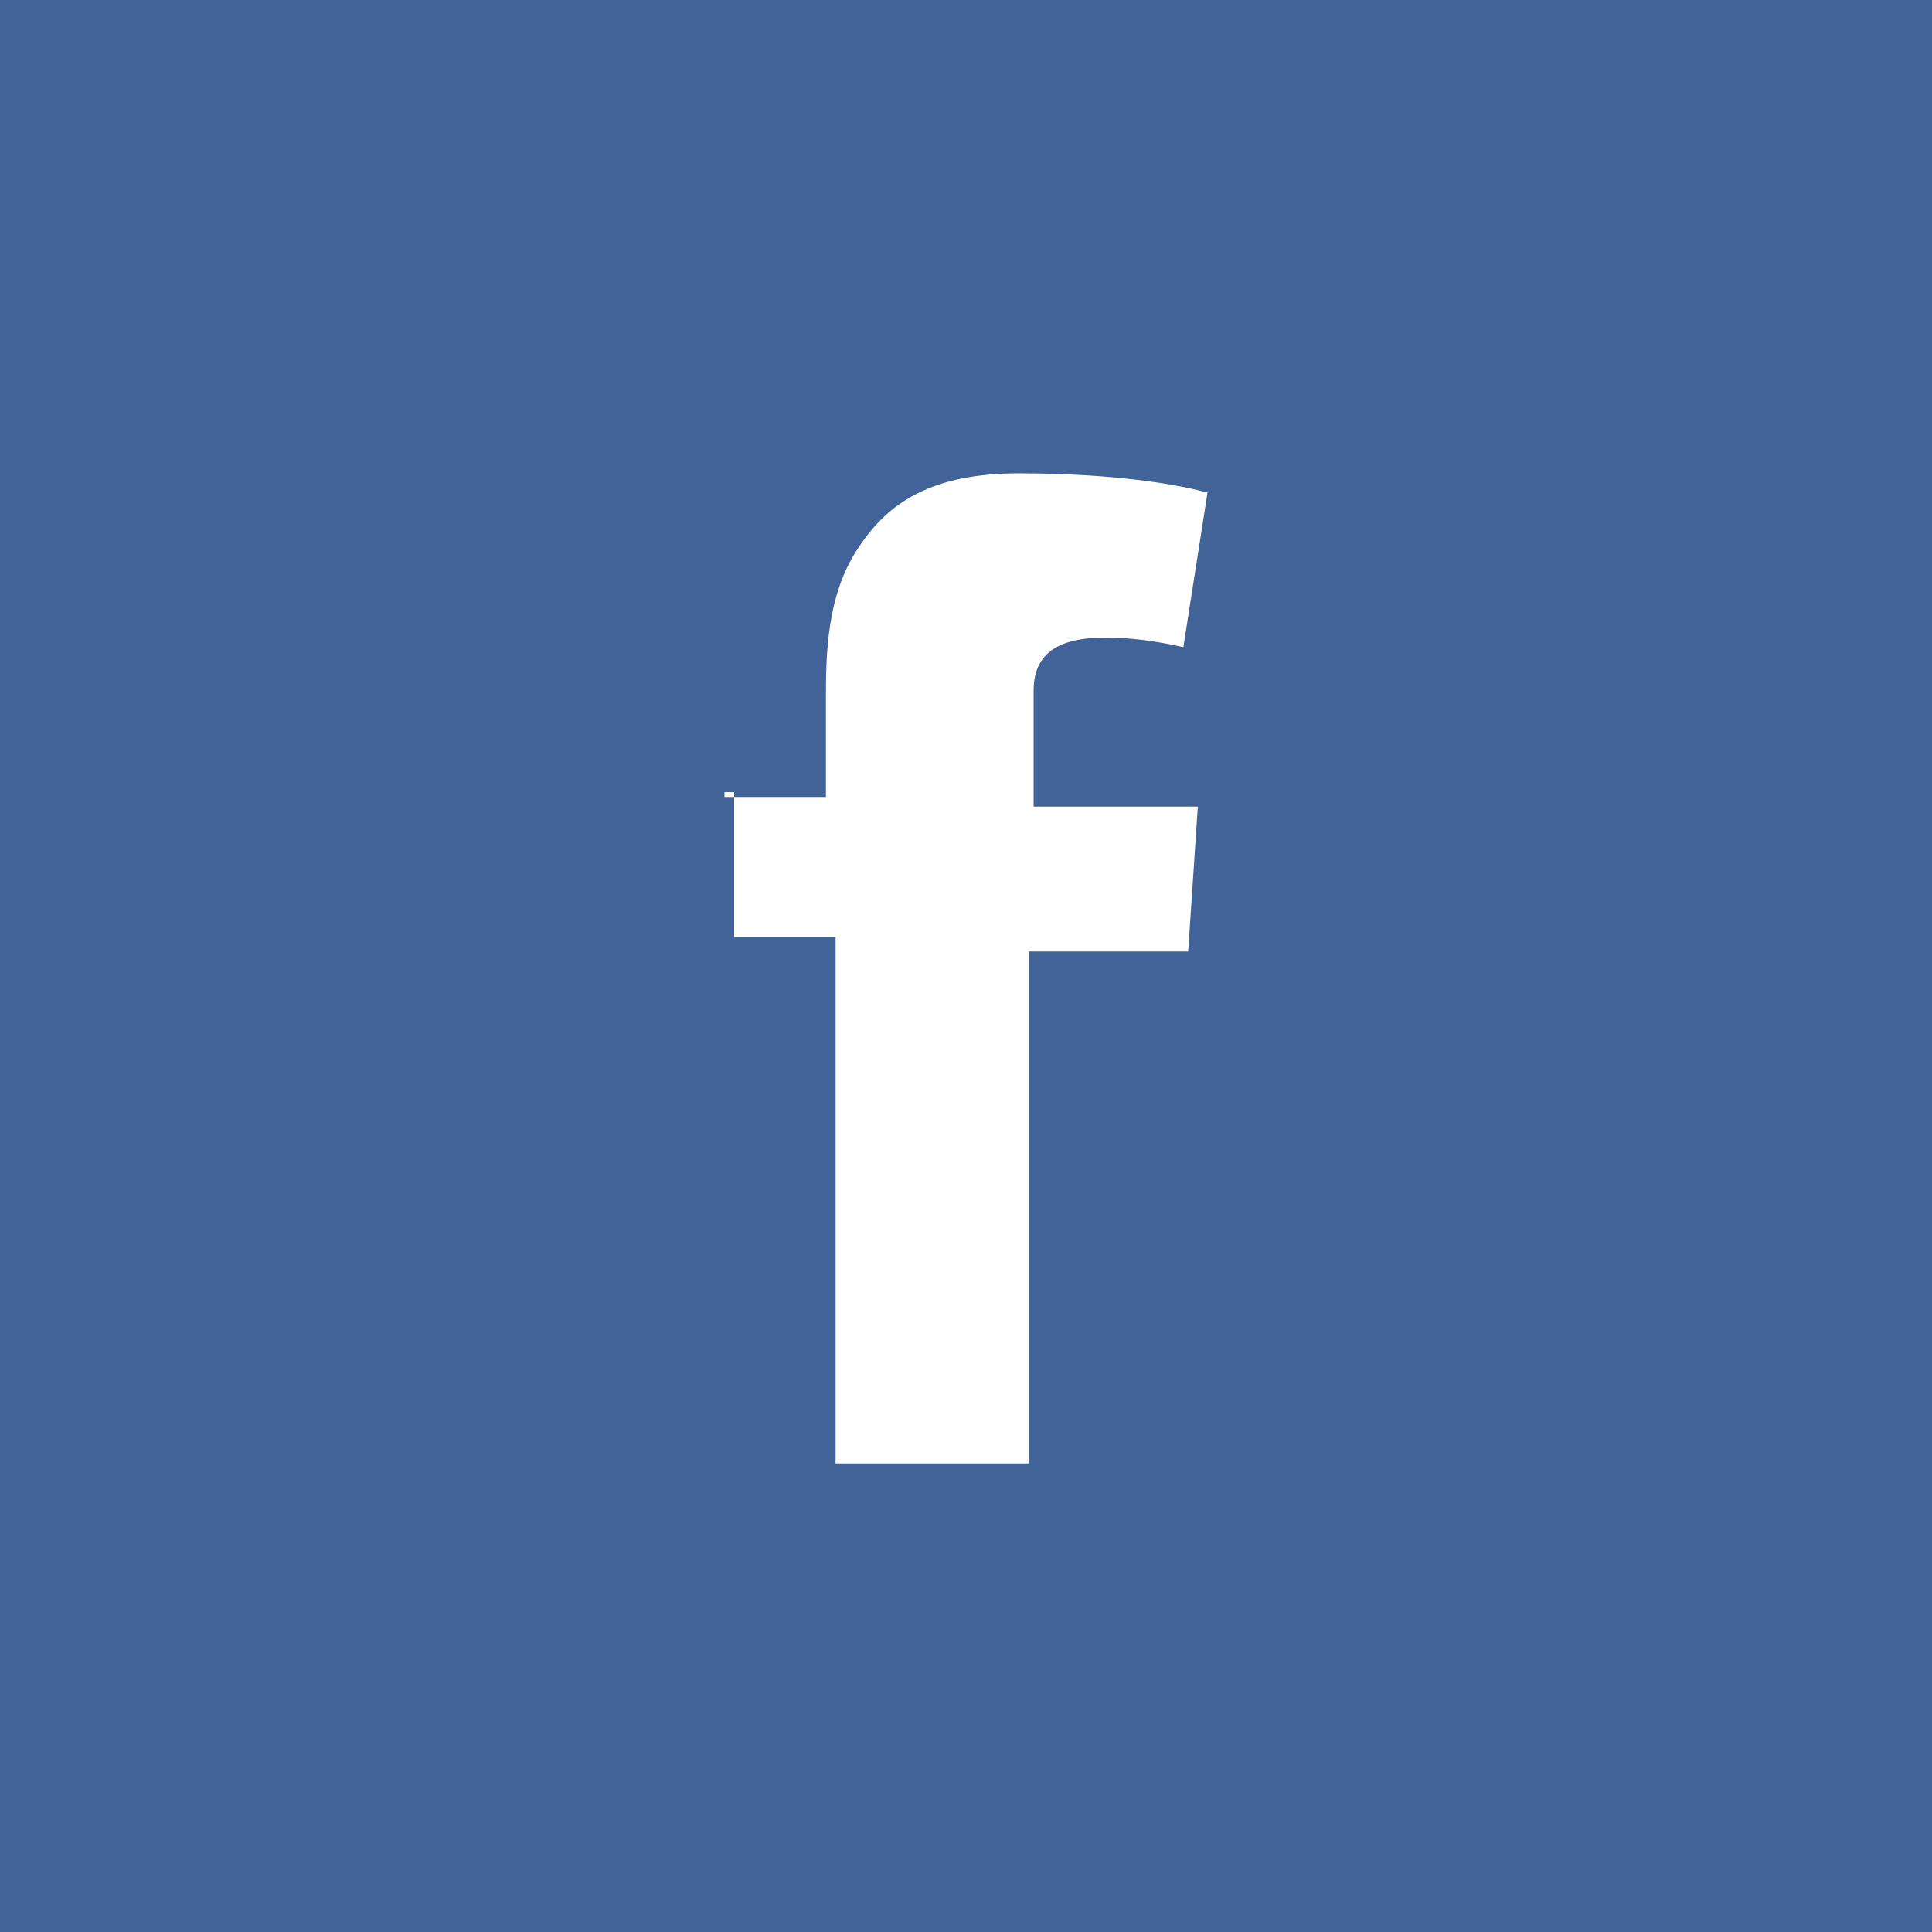
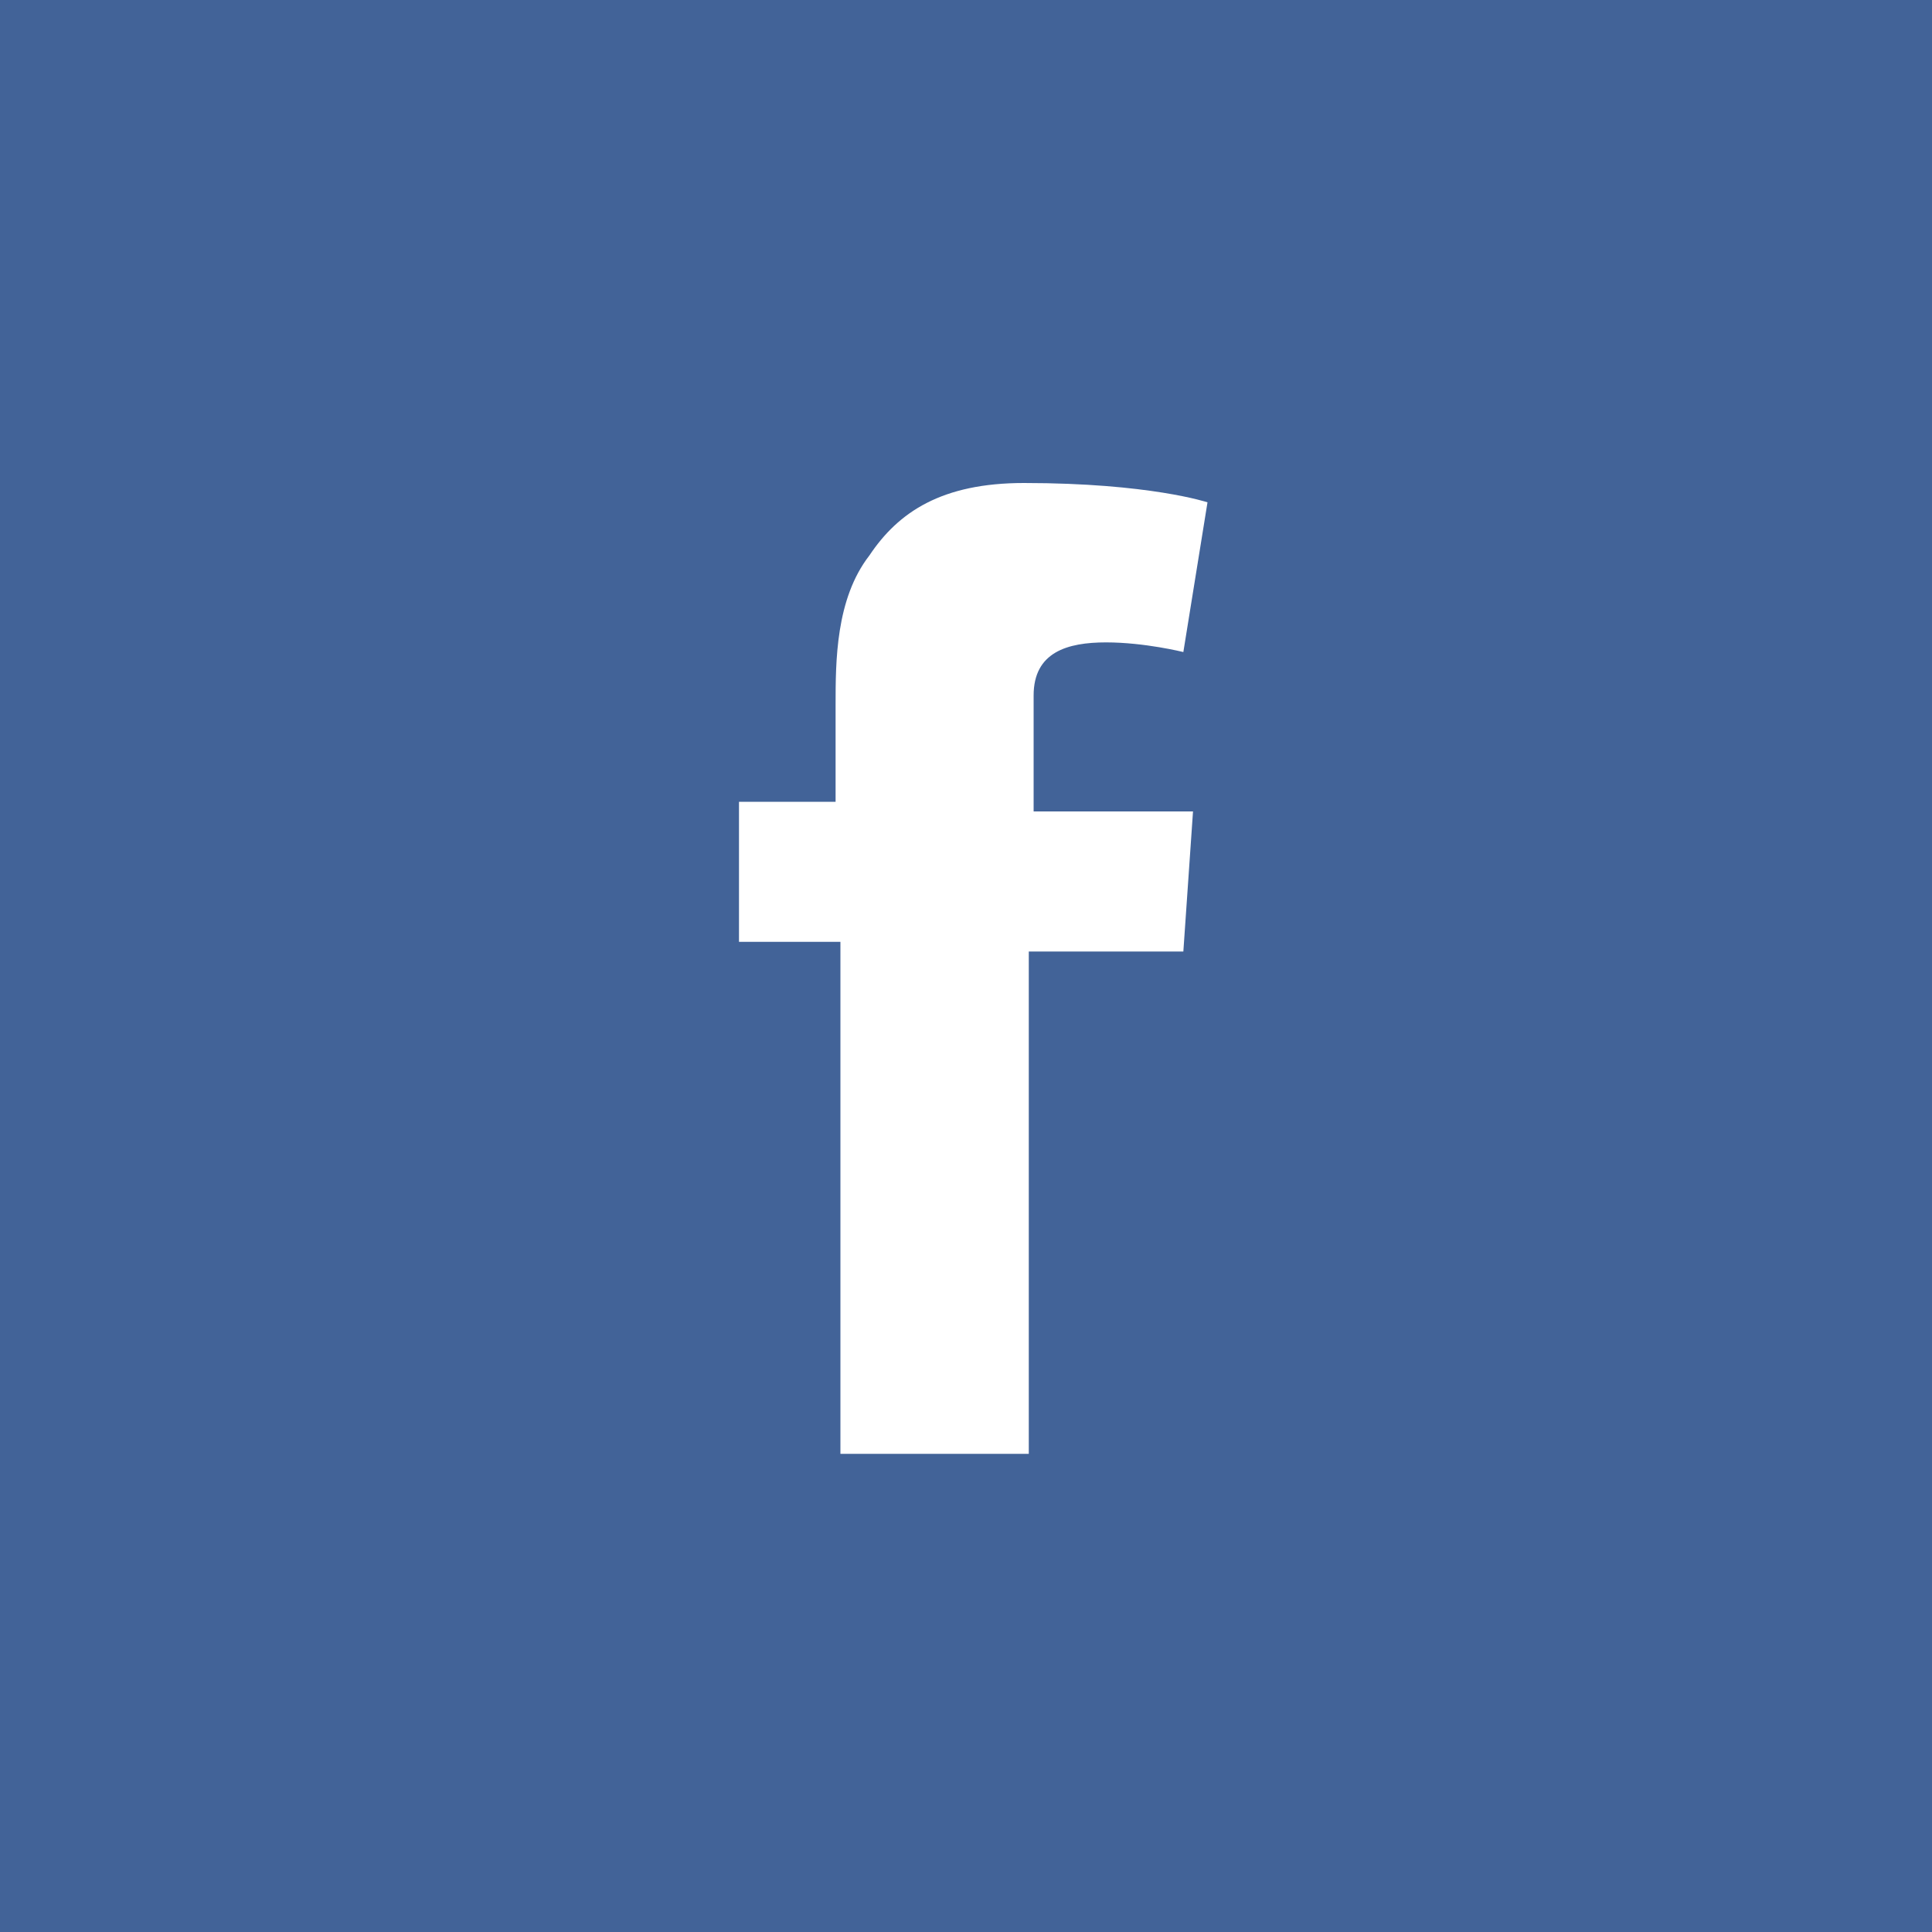
- <svg xmlns="http://www.w3.org/2000/svg" version="1.1" id="Layer_1" x="0px" y="0px" viewBox="0 0 40 40" style="enable-background:new 0 0 40 40;" xml:space="preserve">
-   <style type="text/css">
- 	.st0{fill:#426398;}
- 	.st1{fill:#FFFFFF;}
- </style>
-   <g id="Page-1">
-     <g id="facebook_hover">
-       <rect id="bg" class="st0" width="40" height="40">
- 		</rect>
-       <path id="icon" class="st1" d="M15,16.5h2.1v-2c0-0.9,0-2.2,0.7-3.2c0.6-0.9,1.5-1.5,3.3-1.5    c2.6,0,3.9,0.4,3.9,0.4l-0.5,3.2c0,0-0.8-0.2-1.6-0.2s-1.5,0.2-1.5,1.1v2.4h3.4l-0.2,3h-3.3v10.6h-4V19.4h-2.1v-3H15z" />
-     </g>
-   </g>
+ <svg xmlns="http://www.w3.org/2000/svg" viewBox="20 0 40 40">
+   <path fill="#426398" d="M20 0h40v40H20z" />
+   <path fill="#FFF" d="M35.2 16.6h2.1v-2c0-.9 0-2.2.7-3.1.6-.9 1.5-1.5 3.2-1.5 2.6 0 3.8.4 3.8.4l-.5 3.1s-.8-.2-1.6-.2-1.5.2-1.5 1.1v2.4h3.3l-.2 2.9h-3.2v10.4h-3.9V19.5h-2.1v-2.9z" />
</svg>
